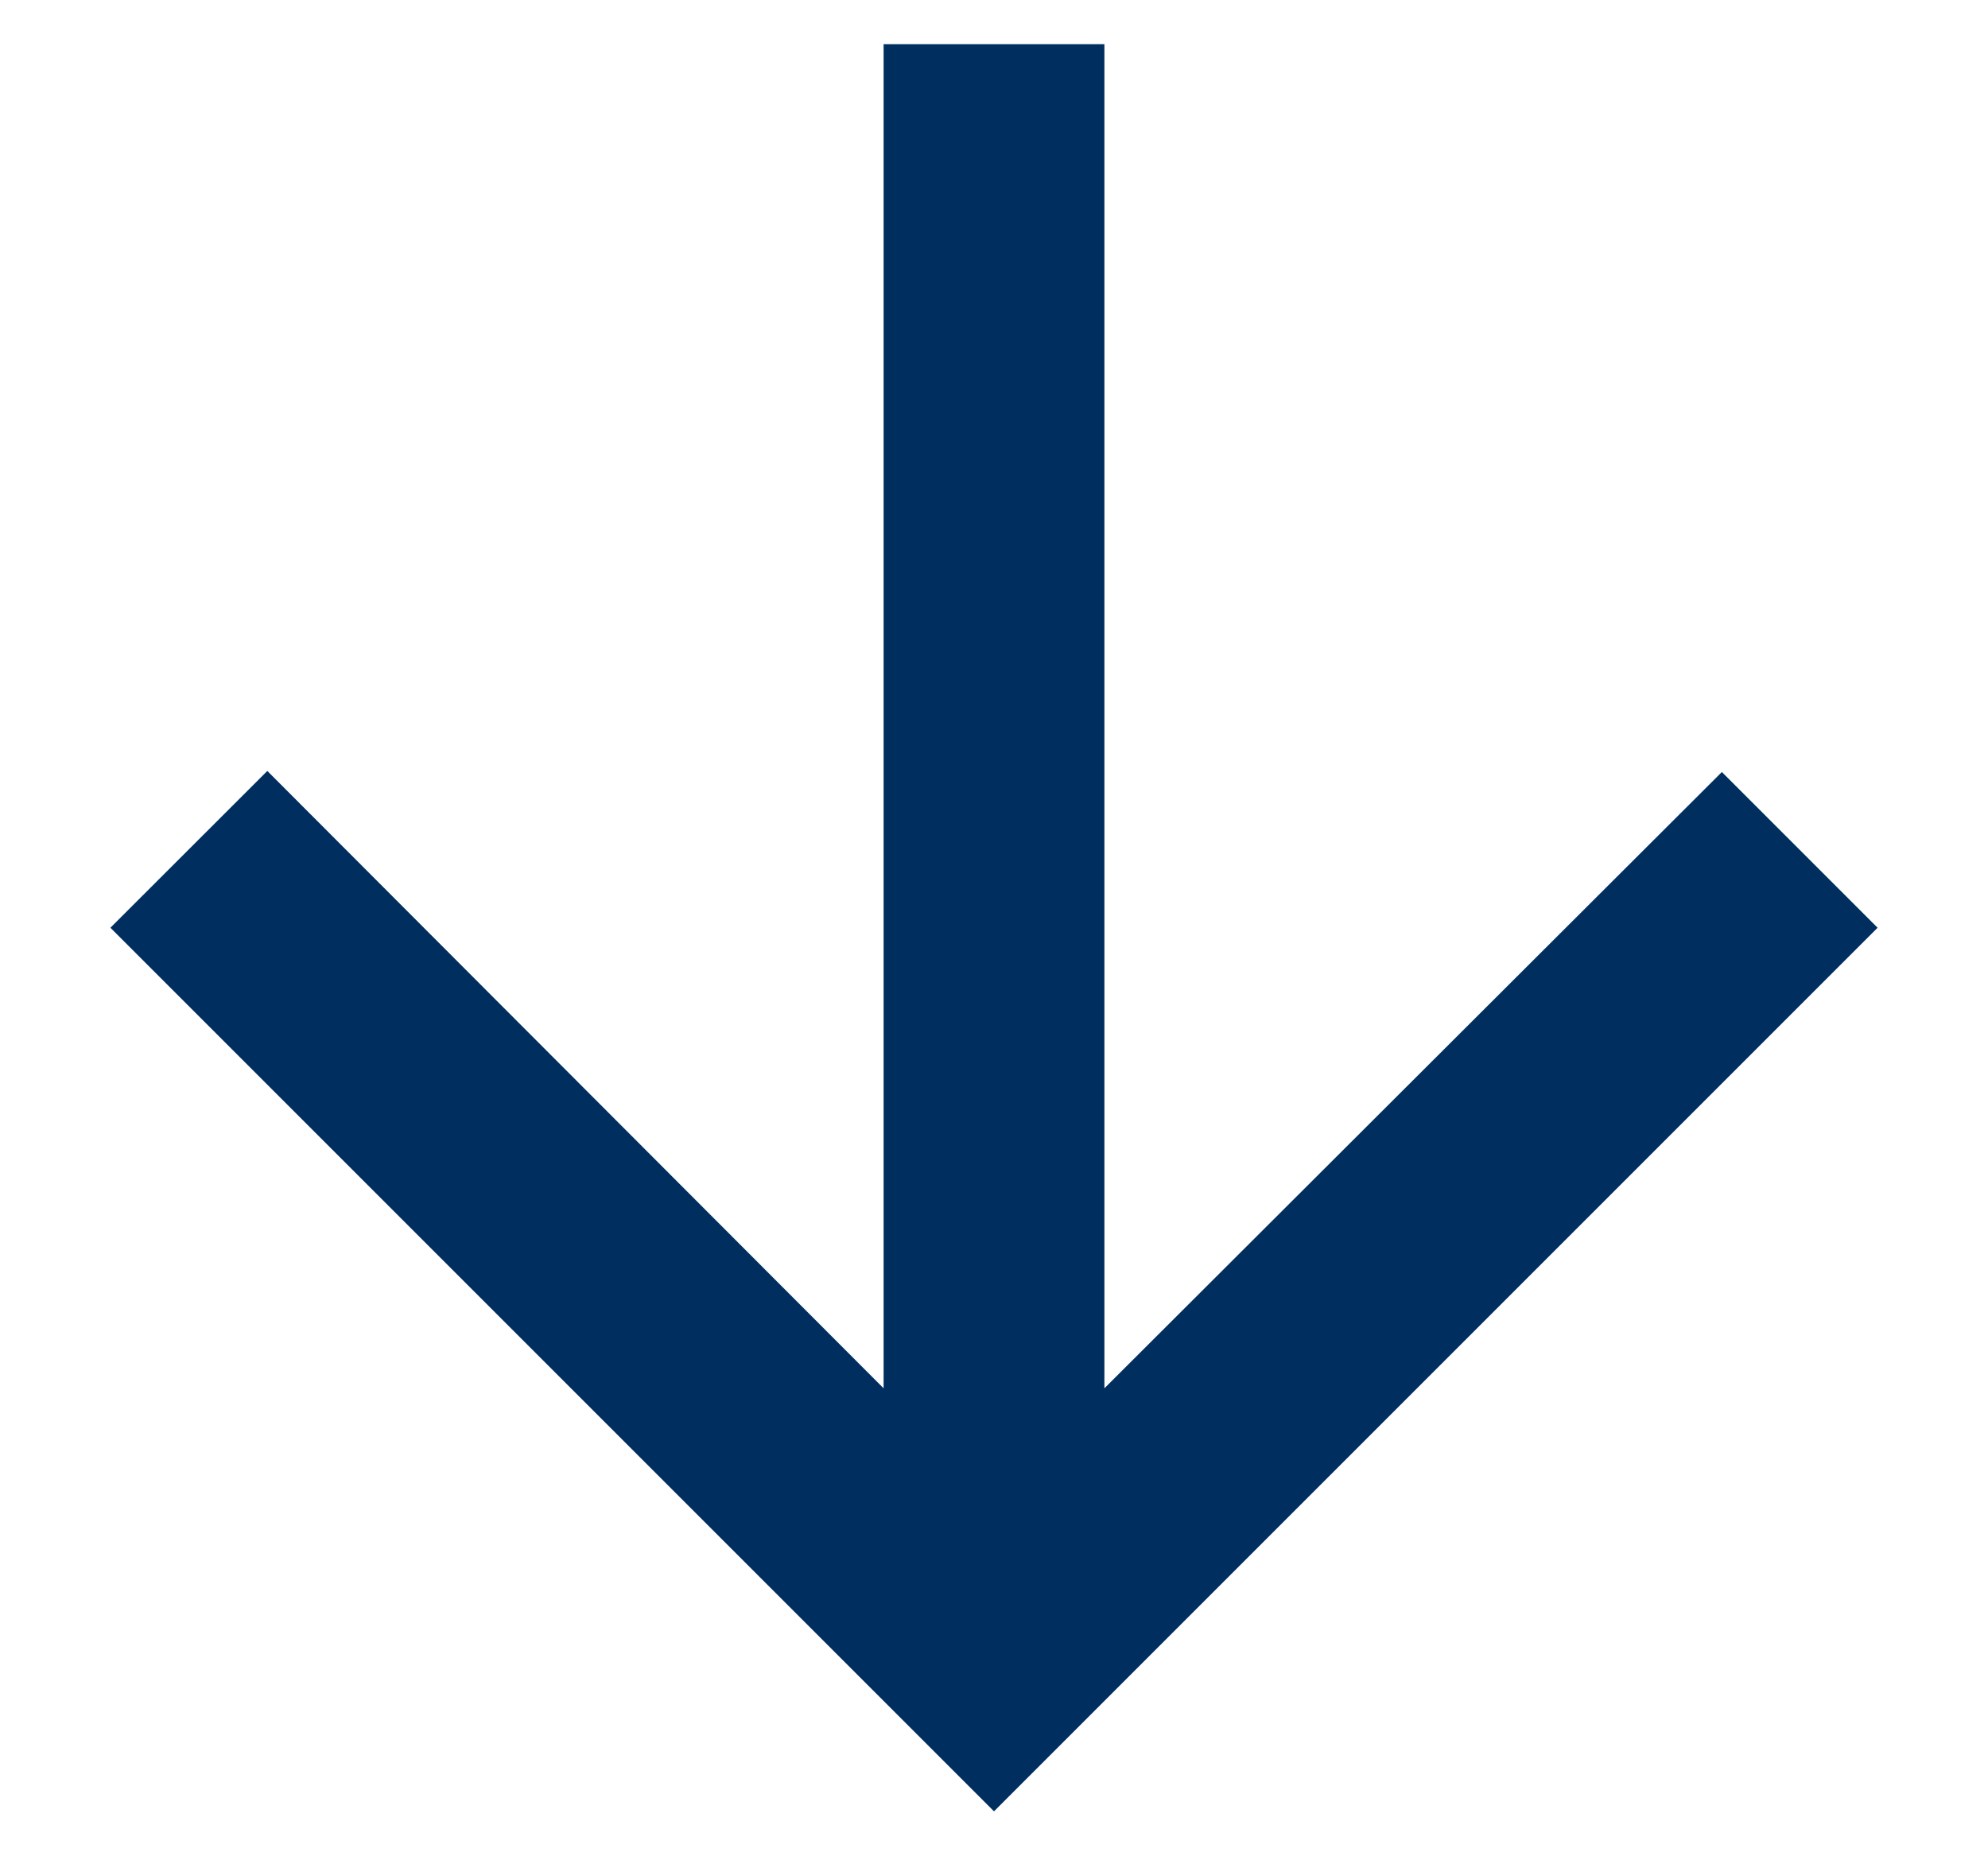
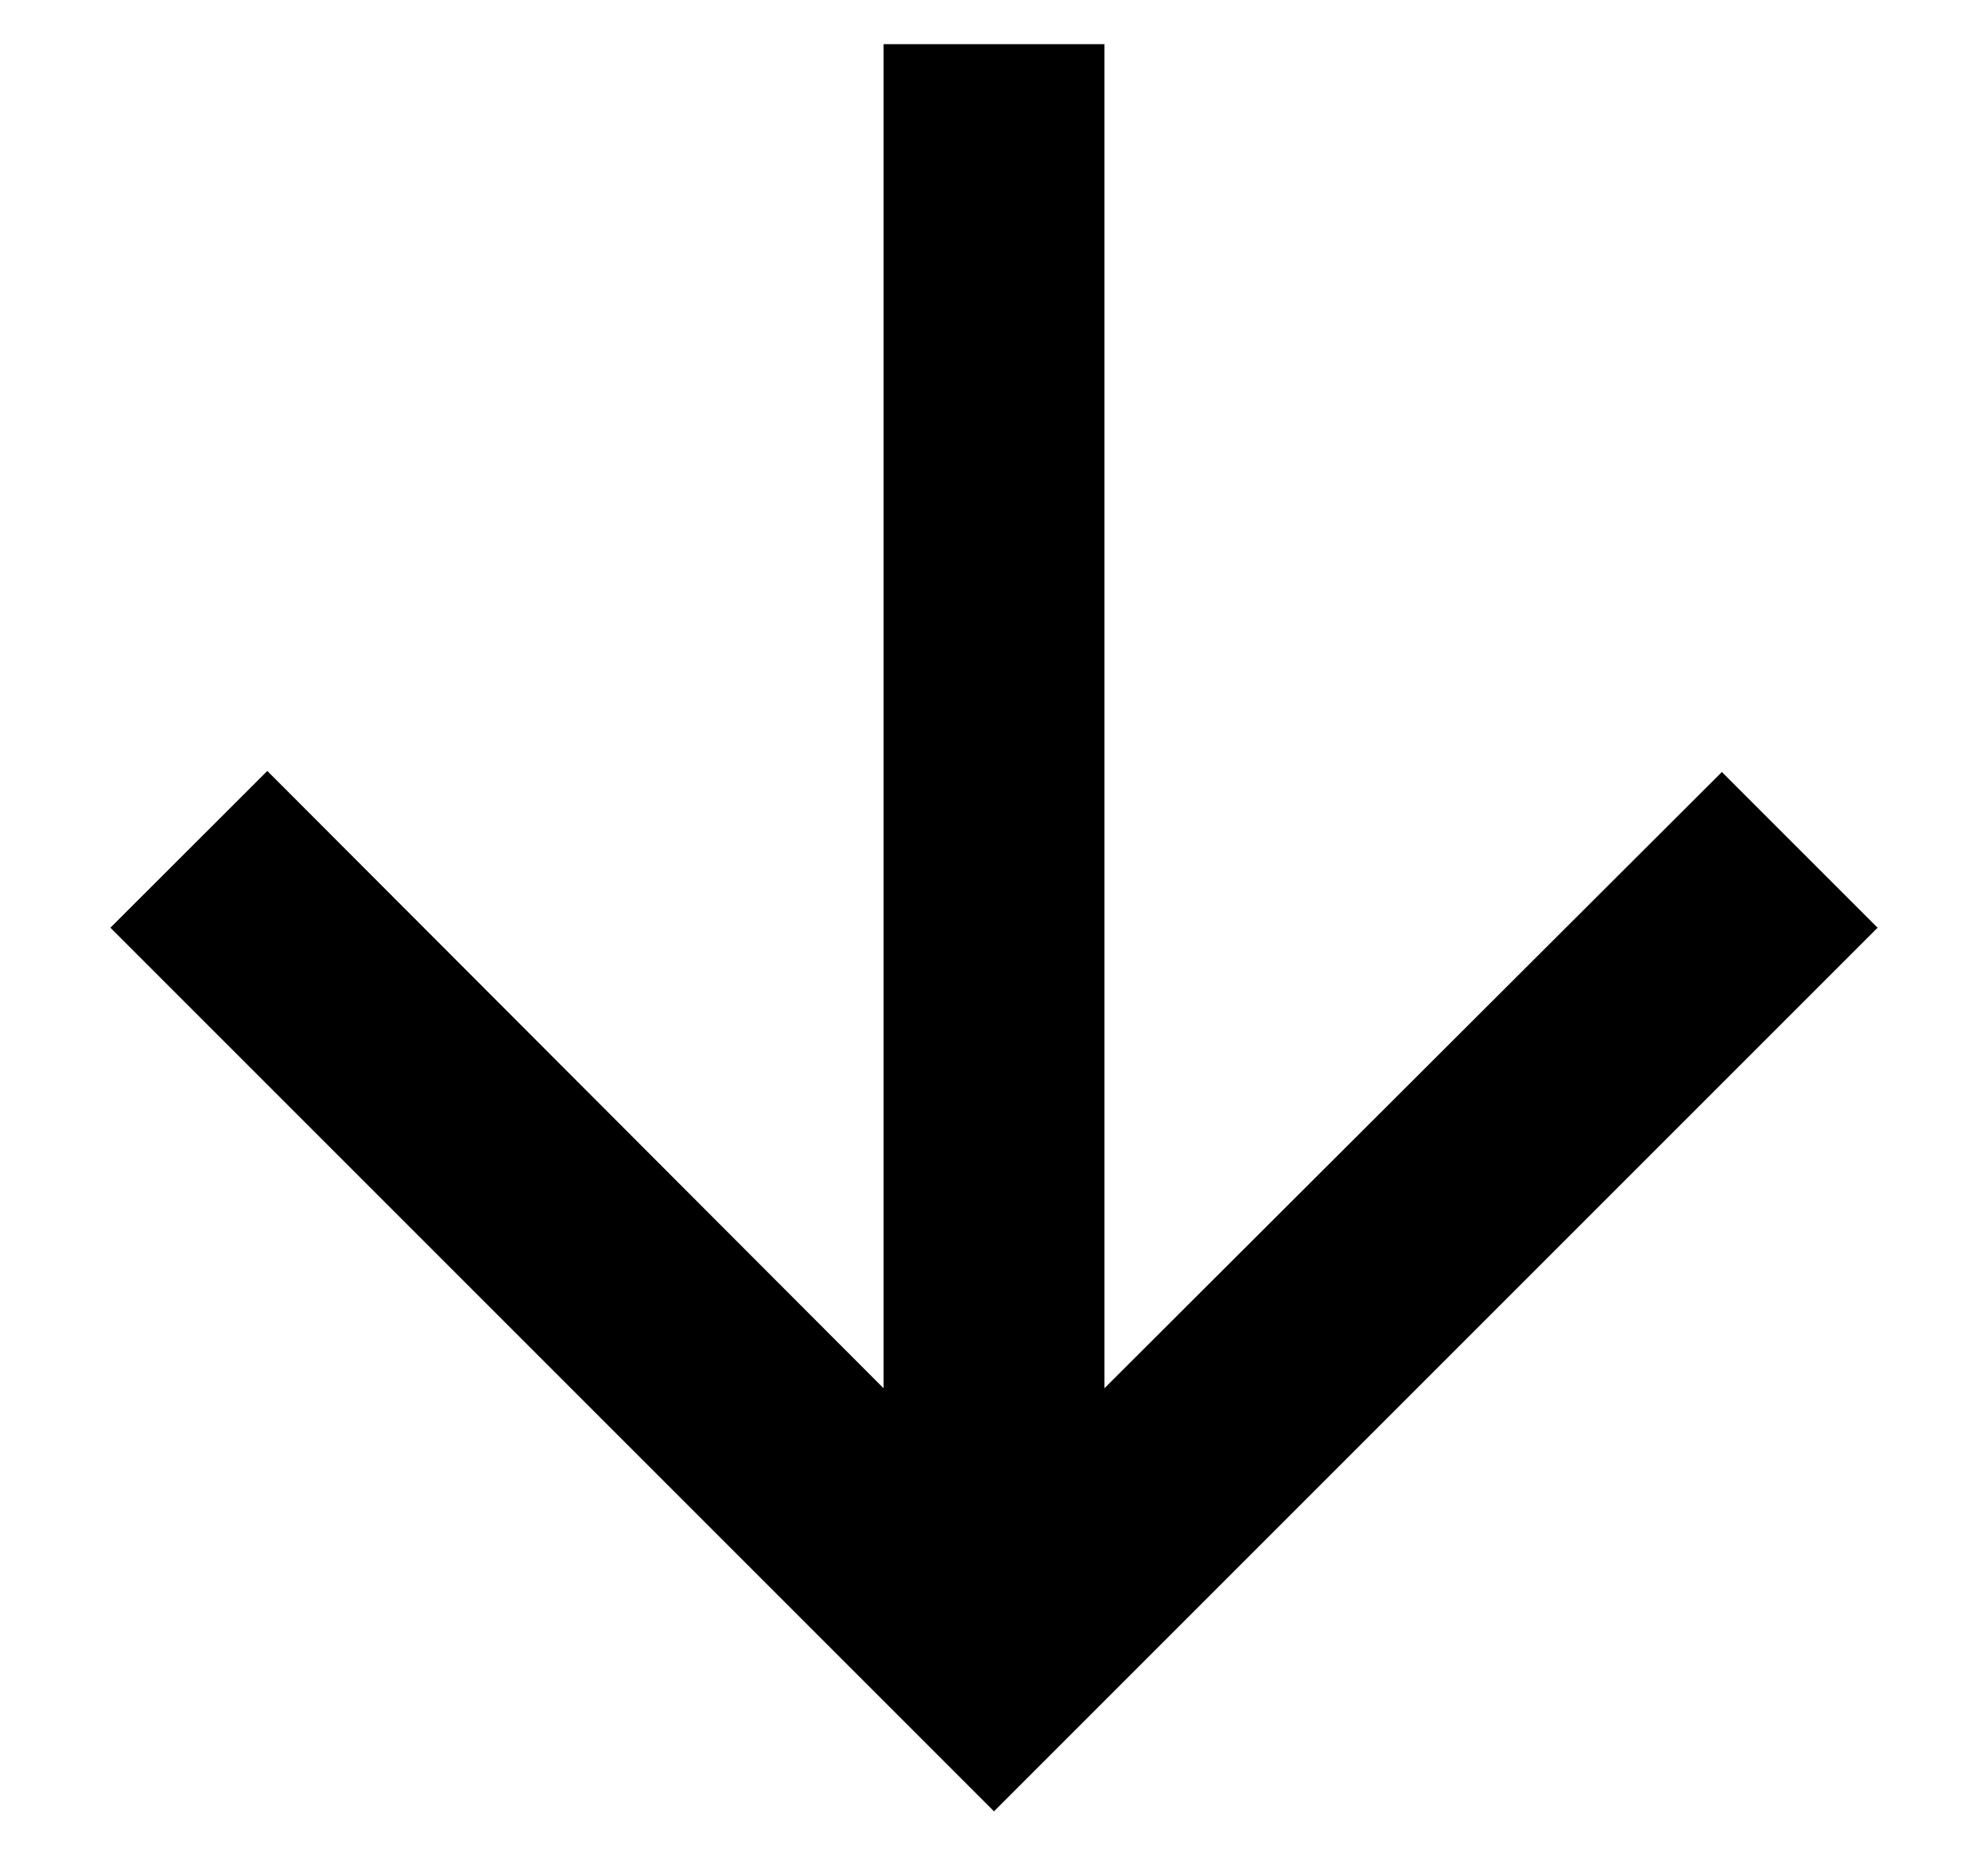
<svg xmlns="http://www.w3.org/2000/svg" width="15" height="14" viewBox="0 0 15 14" fill="none">
-   <path d="M14.167 7L12.992 5.825L8.333 10.475V0.333H6.667V10.475L2.017 5.817L0.833 7L7.5 13.667L14.167 7Z" fill="#002F5F" />
+   <path d="M14.167 7L12.992 5.825L8.333 10.475V0.333H6.667V10.475L2.017 5.817L0.833 7L7.5 13.667L14.167 7Z" fill="currentColor" />
</svg>
